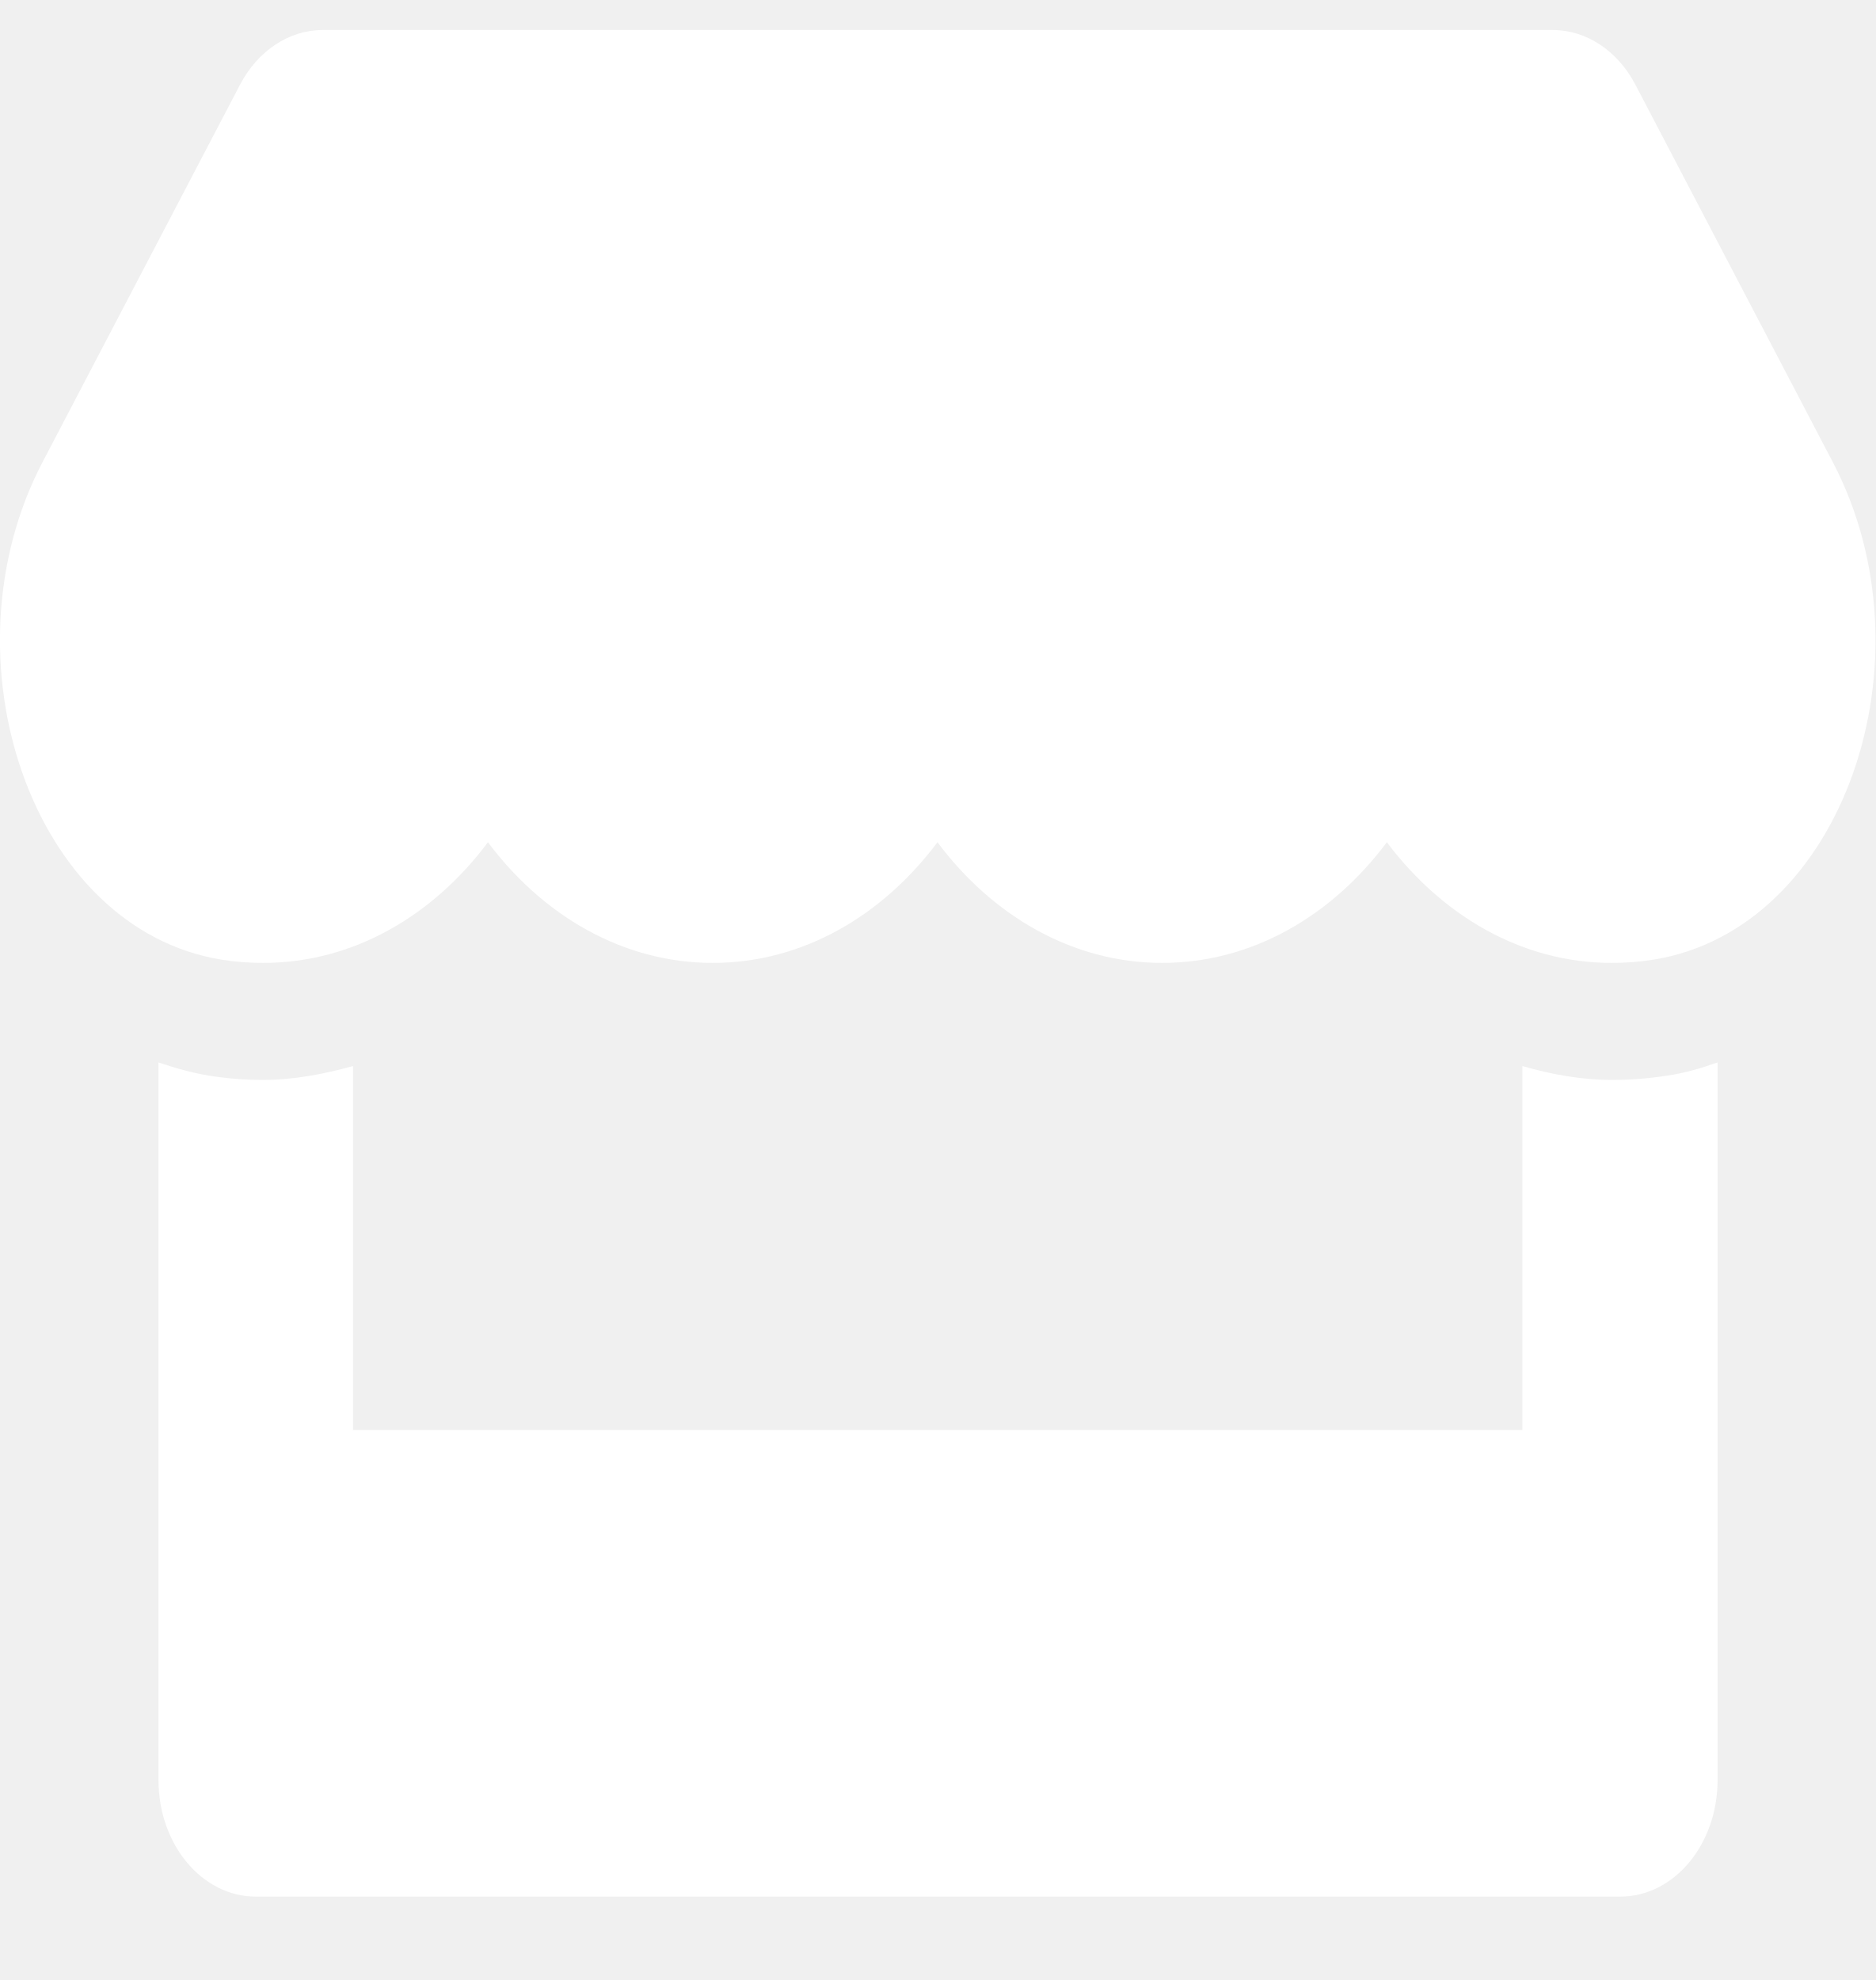
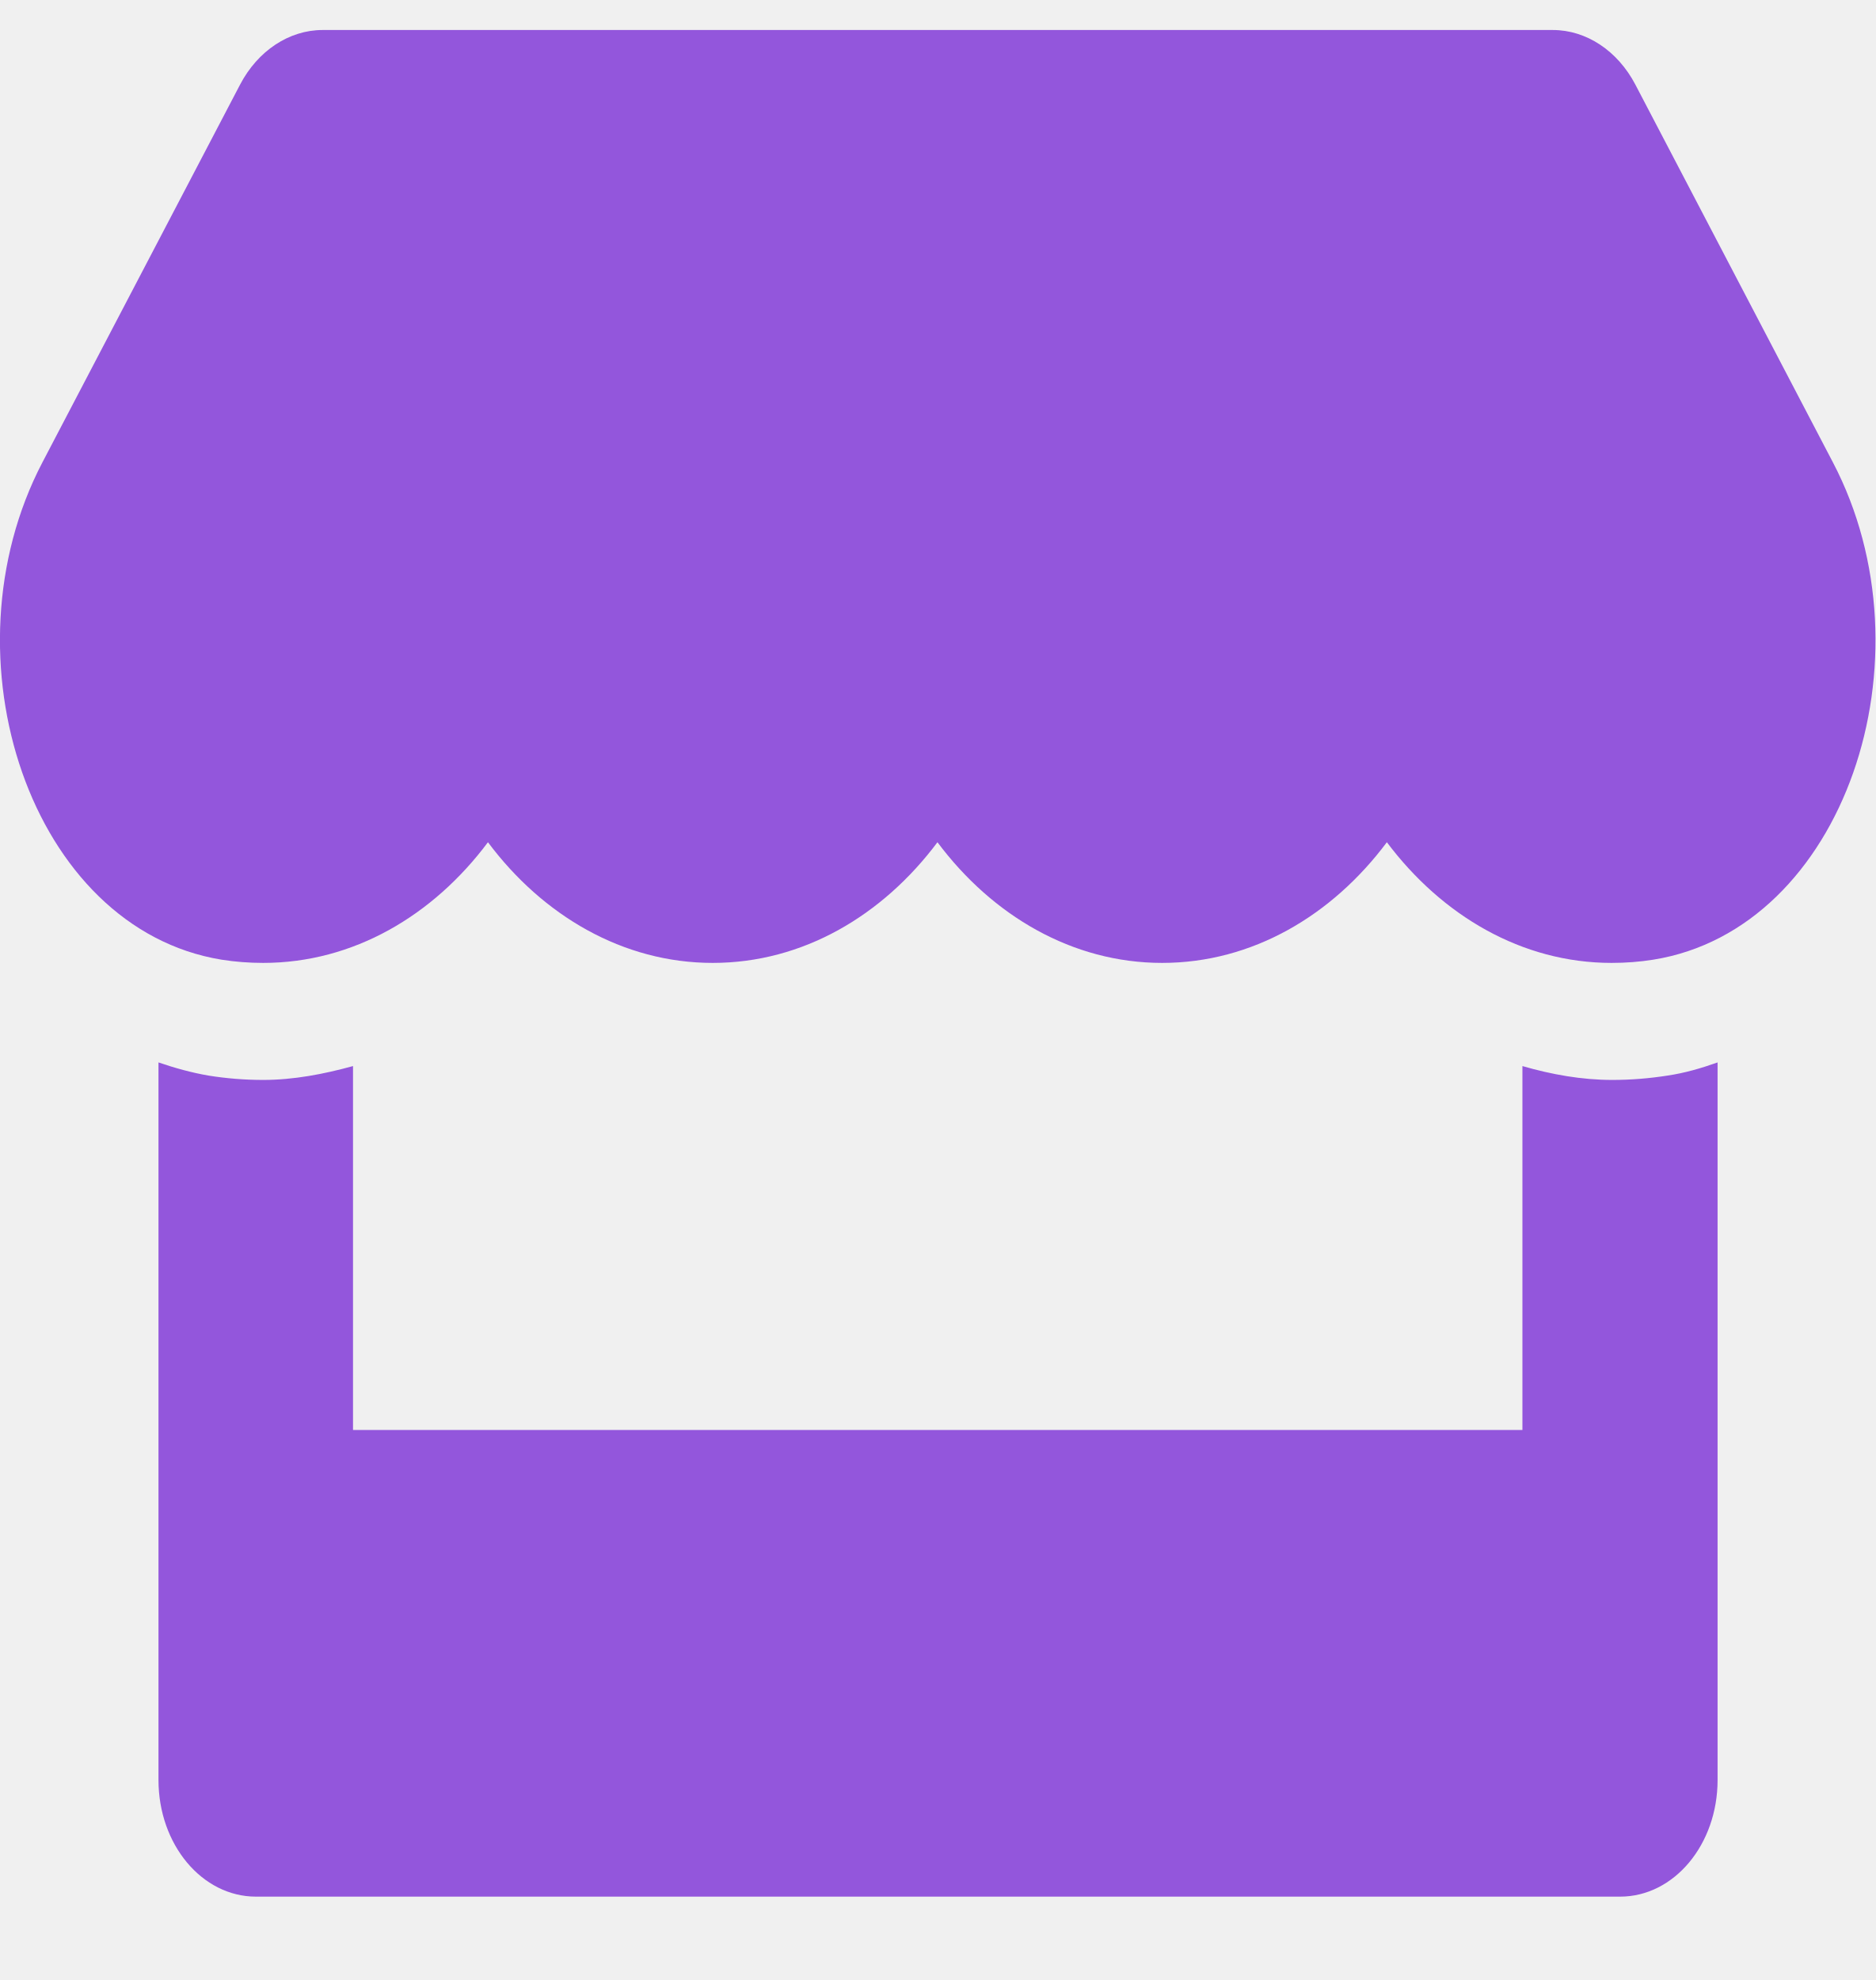
- <svg xmlns="http://www.w3.org/2000/svg" width="100%" height="100%" viewBox="0 0 18 19" version="1.1" xml:space="preserve" style="fill-rule:evenodd;clip-rule:evenodd;stroke-linejoin:round;stroke-miterlimit:2;">
-   <path id="store" d="M17.591,4.437L15.695,0.812C15.525,0.487 15.224,0.288 14.903,0.288L3.096,0.288C2.775,0.288 2.474,0.487 2.304,0.812L0.407,4.437C-0.572,6.309 0.296,8.911 2.126,9.209C2.257,9.23 2.392,9.24 2.526,9.24C3.391,9.24 4.157,8.786 4.683,8.082C5.209,8.786 5.978,9.24 6.84,9.24C7.705,9.24 8.47,8.786 8.997,8.082C9.523,8.786 10.291,9.24 11.153,9.24C12.018,9.24 12.784,8.786 13.31,8.082C13.839,8.786 14.605,9.24 15.467,9.24C15.604,9.24 15.736,9.23 15.867,9.209C17.702,8.915 18.573,6.312 17.591,4.437ZM15.473,10.363C15.18,10.363 14.891,10.311 14.611,10.23L14.611,13.722L3.388,13.722L3.388,10.23C3.108,10.307 2.818,10.363 2.526,10.363C2.351,10.363 2.173,10.349 2,10.321C1.837,10.293 1.676,10.248 1.521,10.195L1.521,17.081C1.521,17.7 1.939,18.2 2.456,18.2L15.549,18.2C16.066,18.2 16.484,17.7 16.484,17.081L16.484,10.195C16.326,10.251 16.168,10.297 16.005,10.321C15.826,10.349 15.651,10.363 15.473,10.363Z" style="fill:white;fill-rule:nonzero;" />
+ <svg xmlns="http://www.w3.org/2000/svg" width="18" height="19" viewBox="0 0 18 19" fill="none">
+   <path id="store" d="M17.591 4.437L15.695 0.812C15.525 0.487 15.224 0.288 14.903 0.288H3.096C2.775 0.288 2.474 0.487 2.304 0.812L0.407 4.437C-0.572 6.309 0.296 8.911 2.126 9.209C2.257 9.23 2.392 9.24 2.526 9.24C3.391 9.24 4.157 8.786 4.683 8.082C5.209 8.786 5.978 9.24 6.84 9.24C7.705 9.24 8.47 8.786 8.997 8.082C9.523 8.786 10.291 9.24 11.153 9.24C12.018 9.24 12.784 8.786 13.31 8.082C13.839 8.786 14.605 9.24 15.467 9.24C15.604 9.24 15.736 9.23 15.867 9.209C17.702 8.915 18.573 6.312 17.591 4.437ZM15.473 10.363C15.18 10.363 14.891 10.311 14.611 10.23V13.722H3.388V10.23C3.108 10.307 2.818 10.363 2.526 10.363C2.351 10.363 2.173 10.349 2 10.321C1.837 10.293 1.676 10.248 1.521 10.195V17.081C1.521 17.7 1.939 18.2 2.456 18.2H15.549C16.066 18.2 16.484 17.7 16.484 17.081V10.195C16.326 10.251 16.168 10.297 16.005 10.321C15.826 10.349 15.651 10.363 15.473 10.363Z" fill="#9356DC" />
</svg>
